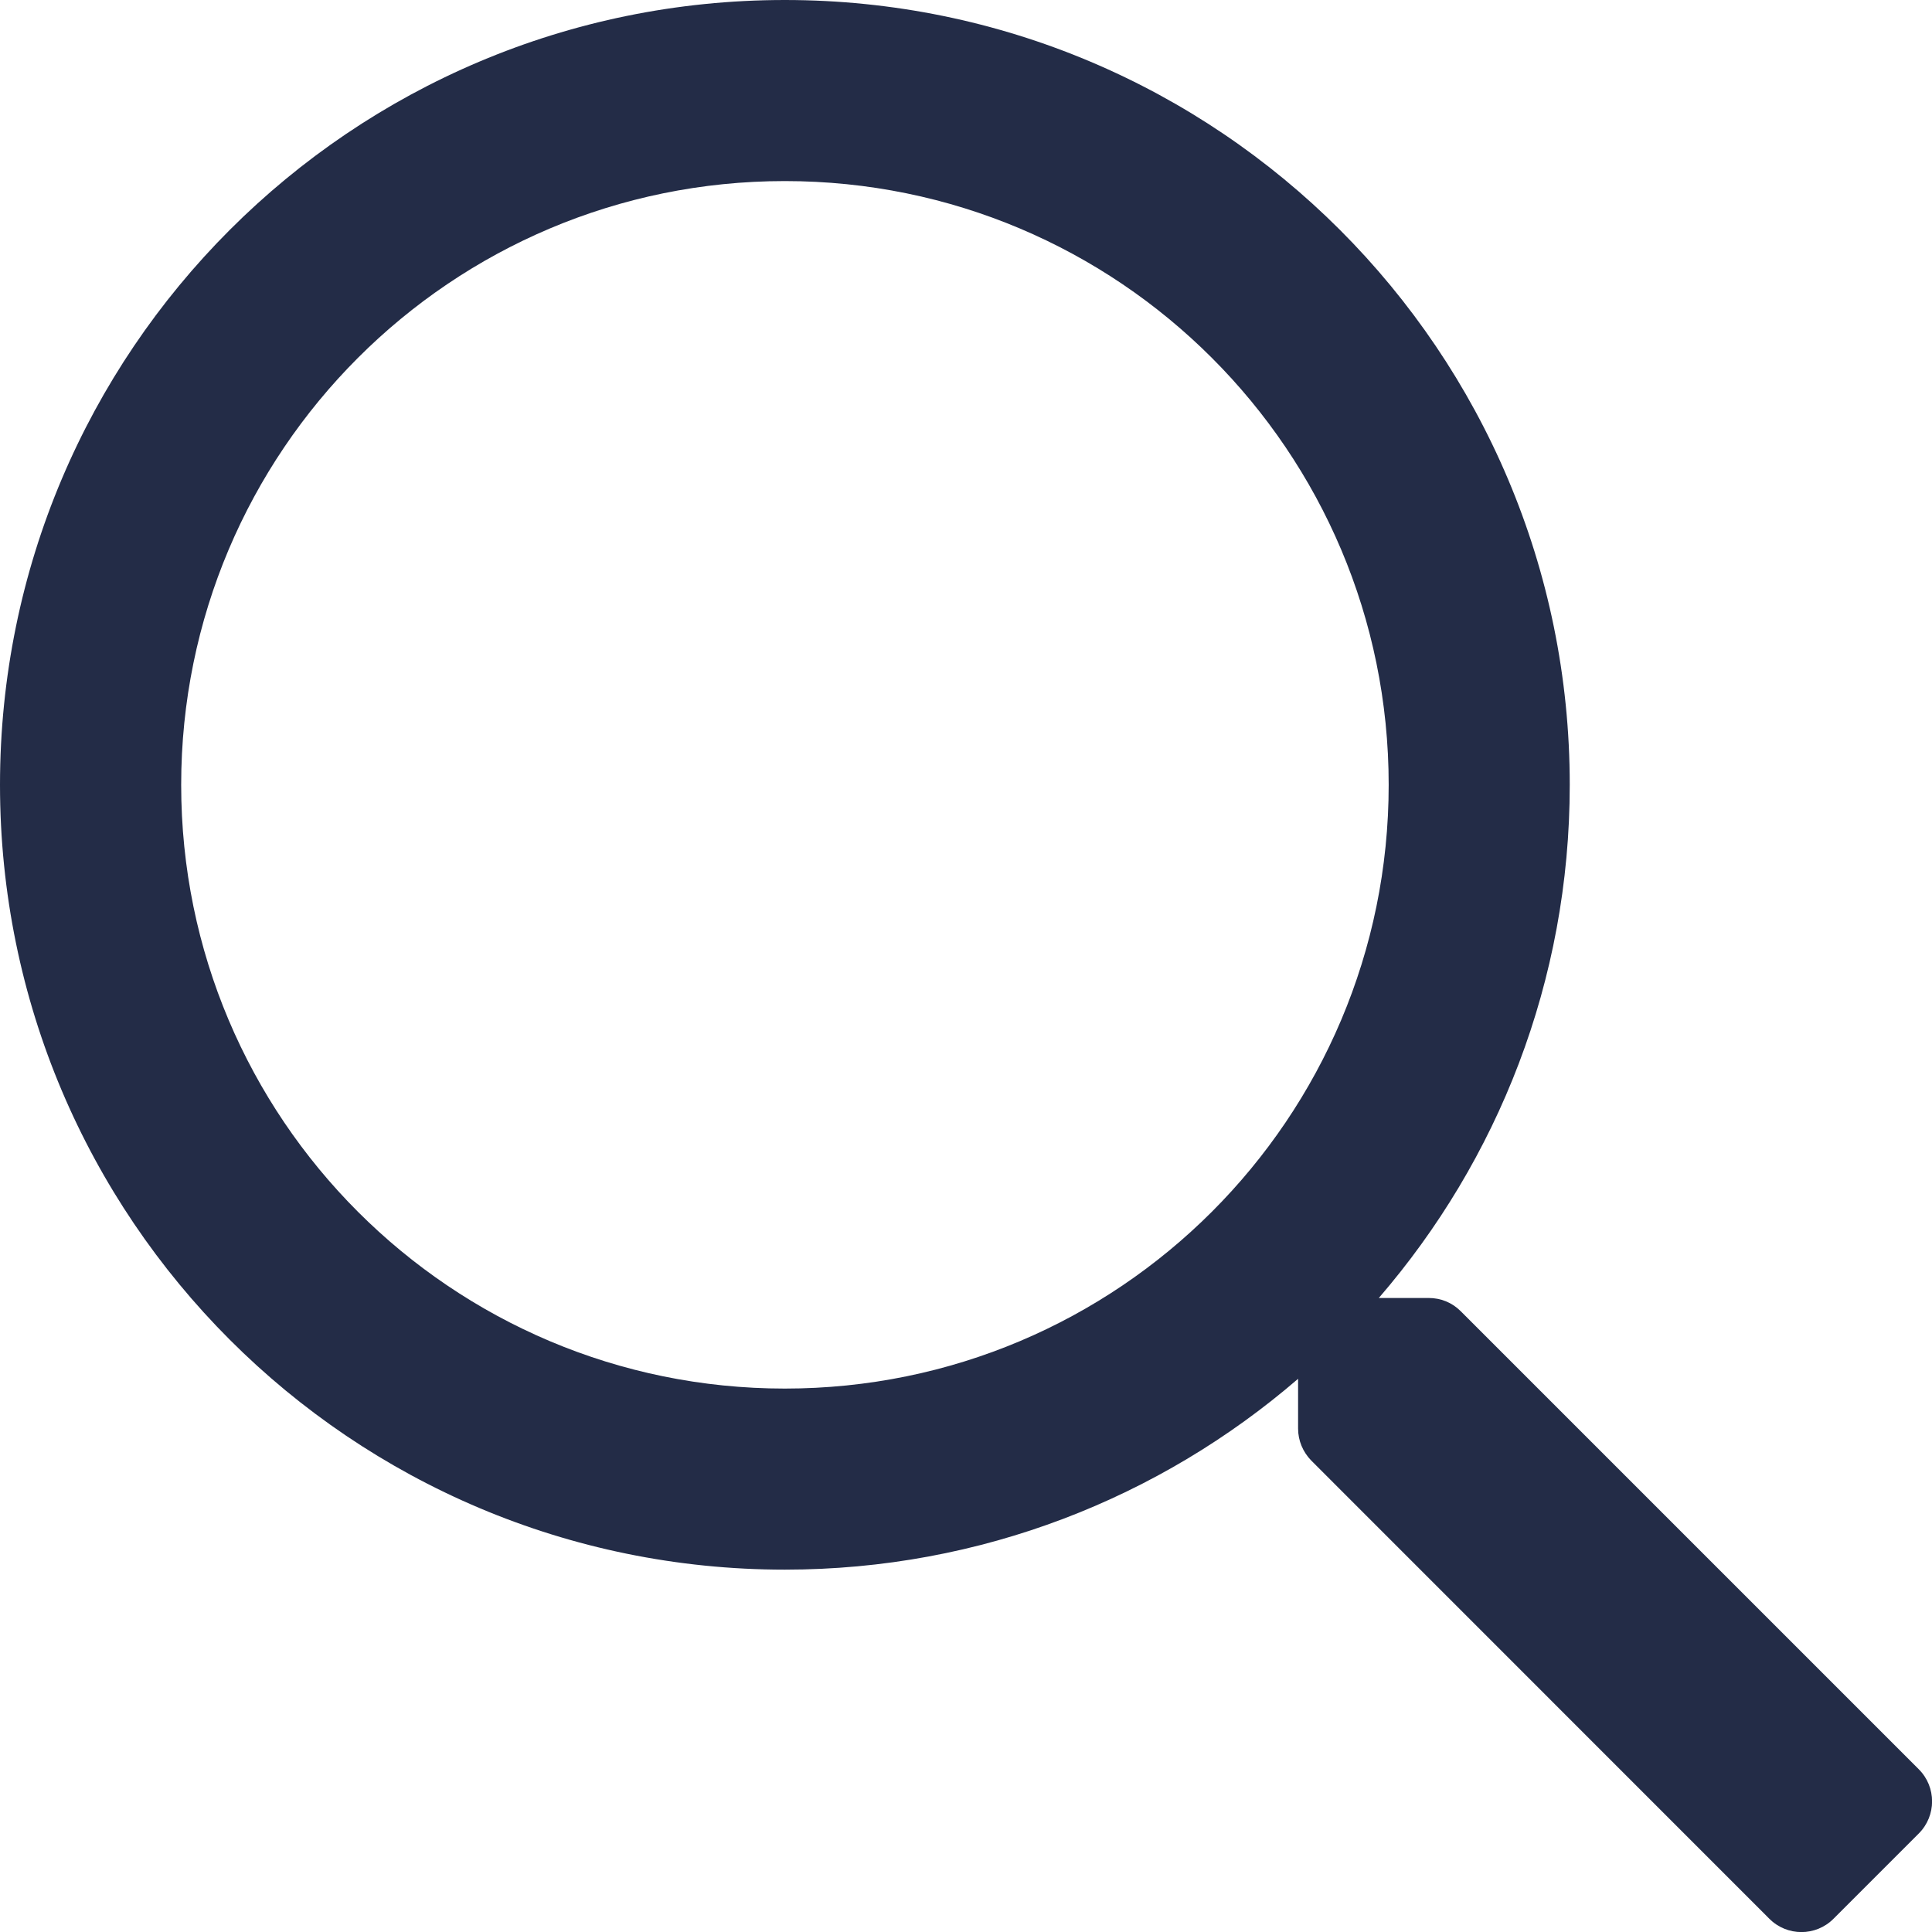
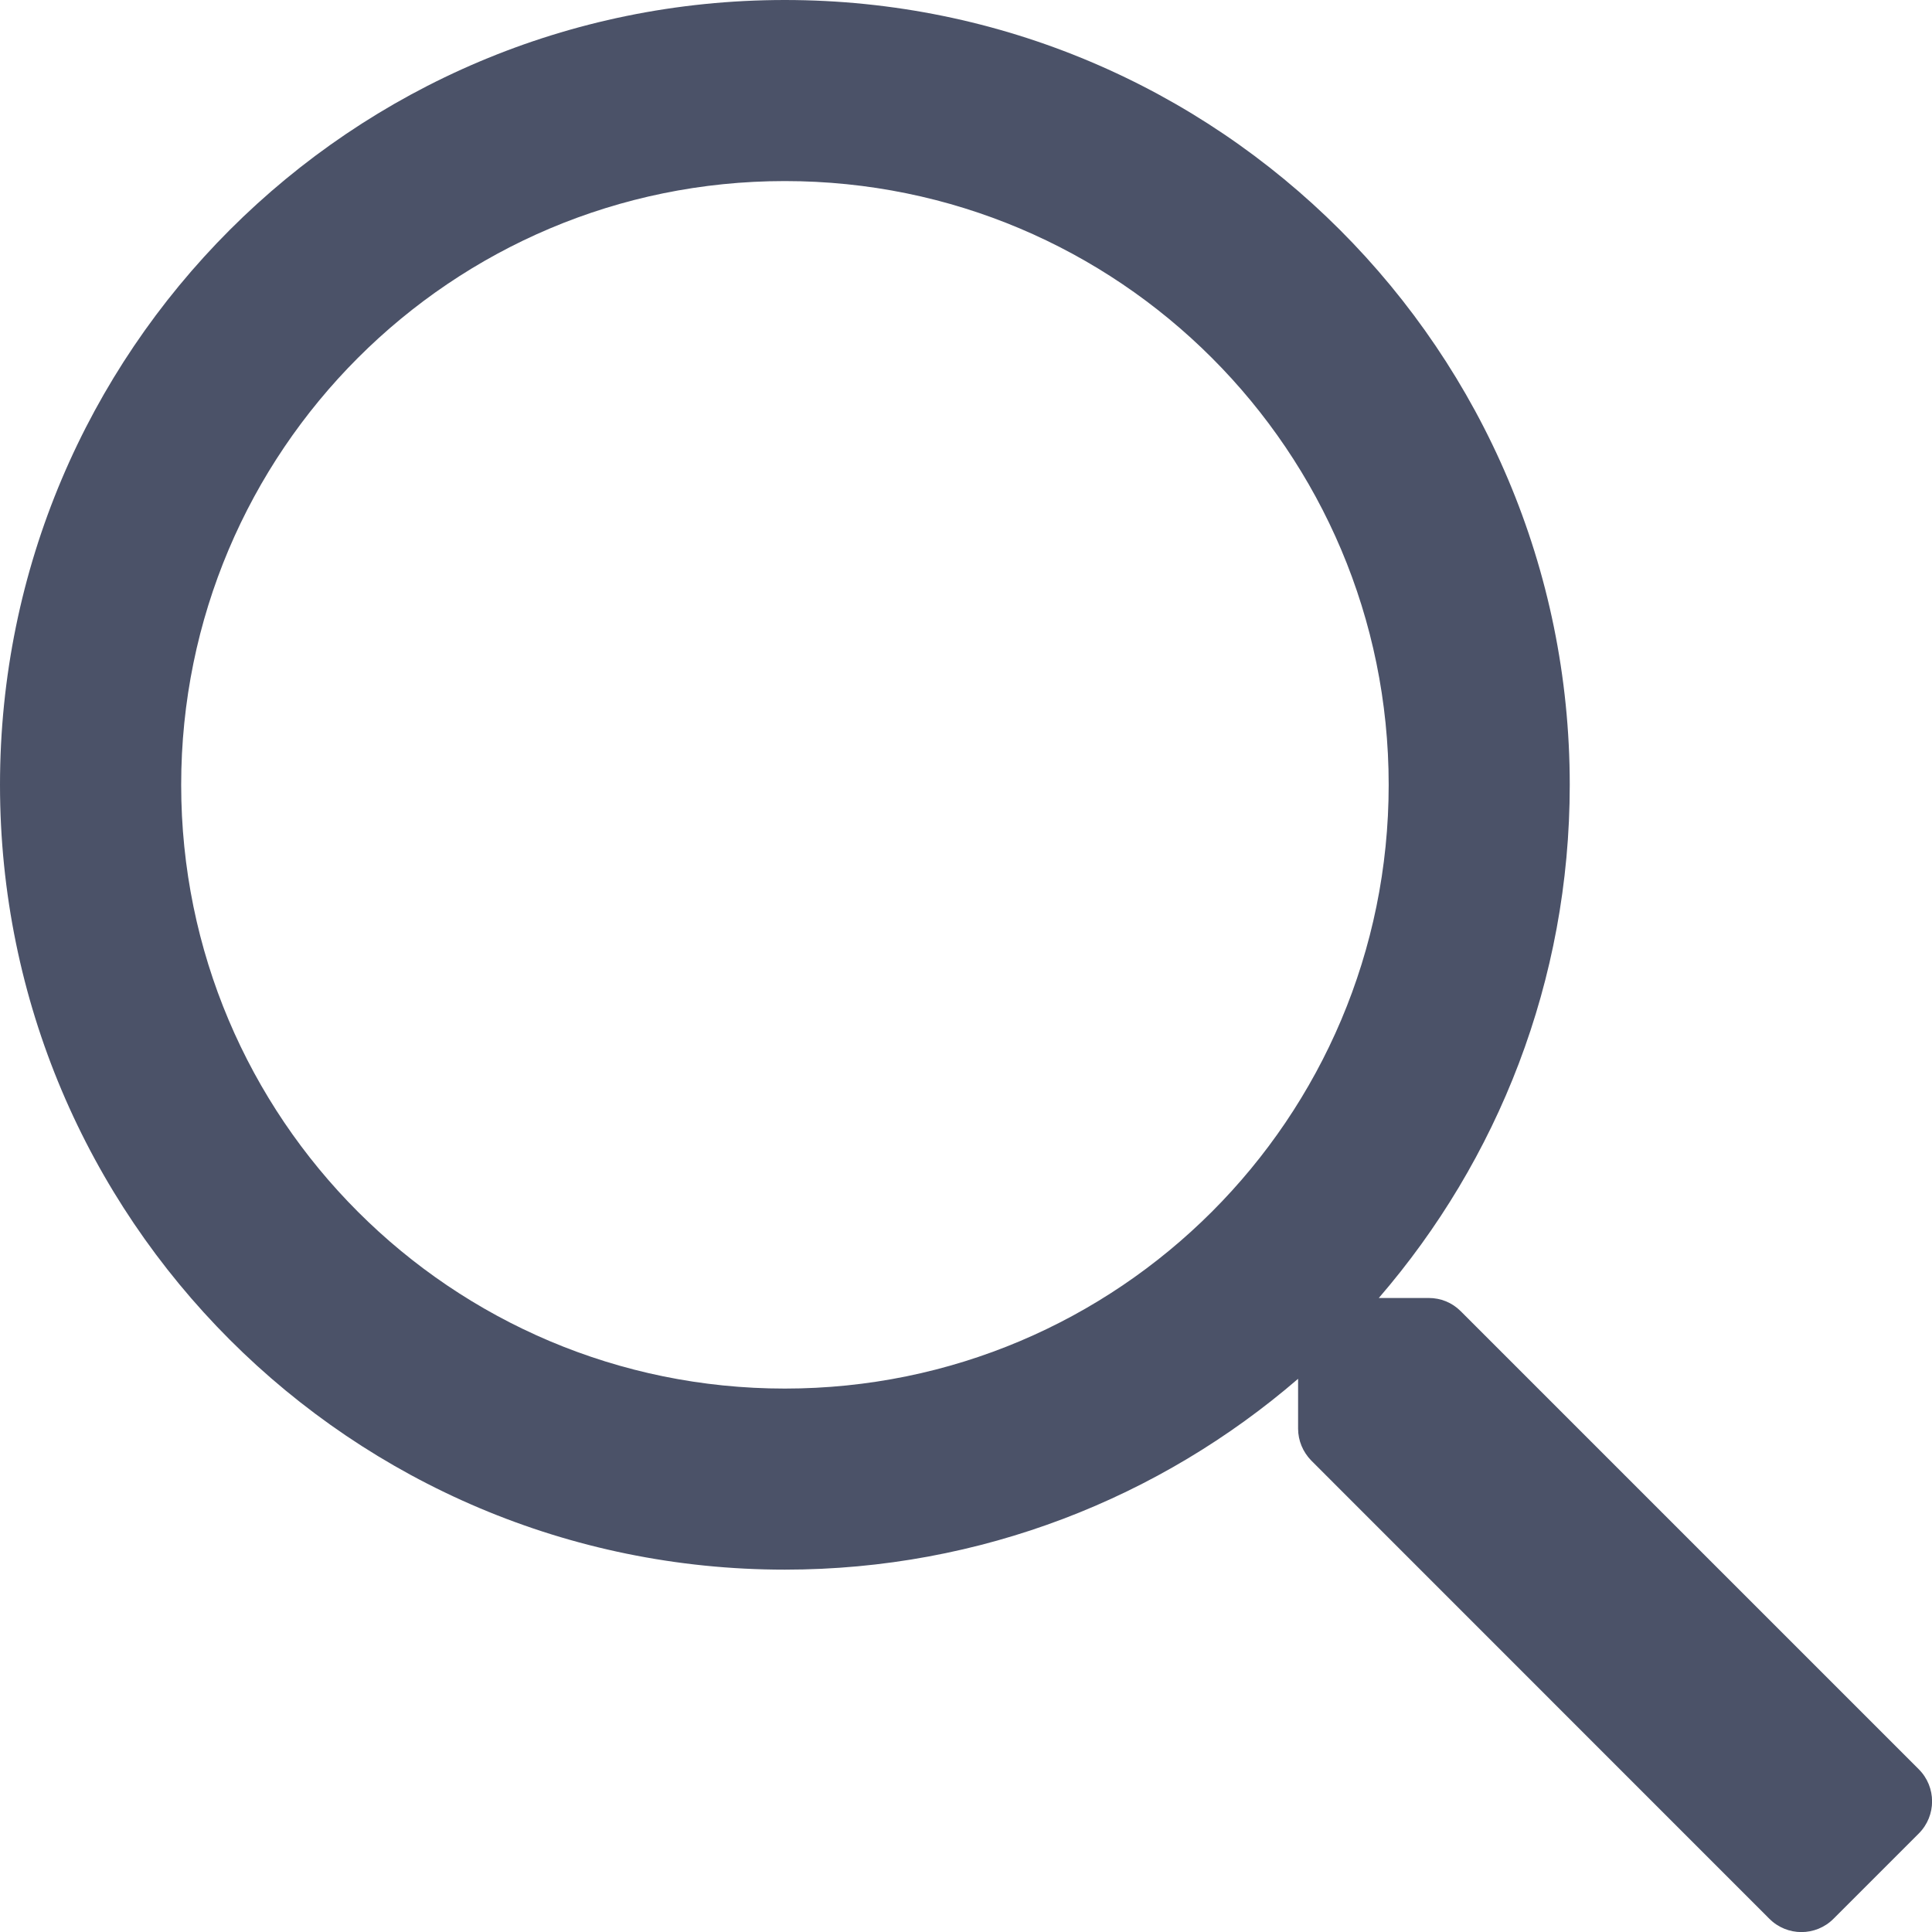
<svg xmlns="http://www.w3.org/2000/svg" width="18" height="18" viewBox="0 0 18 18" fill="none">
-   <path d="M17.877 16.484L13.609 12.216C13.528 12.135 13.423 12.093 13.31 12.093H12.846C13.954 10.81 14.625 9.14 14.625 7.312C14.625 3.273 11.352 -0 7.312 -0C3.273 -0 0 3.273 0 7.312C0 11.351 3.273 14.624 7.312 14.624C9.141 14.624 10.81 13.953 12.094 12.846V13.31C12.094 13.422 12.139 13.528 12.217 13.608L16.485 17.877C16.65 18.042 16.917 18.042 17.082 17.877L17.877 17.082C18.042 16.917 18.042 16.649 17.877 16.484ZM7.312 12.937C4.205 12.937 1.688 10.42 1.688 7.312C1.688 4.204 4.205 1.687 7.312 1.687C10.42 1.687 12.938 4.204 12.938 7.312C12.938 10.42 10.42 12.937 7.312 12.937Z" fill="#232C47" />
+   <path d="M17.877 16.484L13.609 12.216C13.528 12.135 13.423 12.093 13.31 12.093H12.846C13.954 10.81 14.625 9.14 14.625 7.312C14.625 3.273 11.352 -0 7.312 -0C3.273 -0 0 3.273 0 7.312C0 11.351 3.273 14.624 7.312 14.624C9.141 14.624 10.81 13.953 12.094 12.846V13.31C12.094 13.422 12.139 13.528 12.217 13.608L16.485 17.877C16.65 18.042 16.917 18.042 17.082 17.877L17.877 17.082C18.042 16.917 18.042 16.649 17.877 16.484ZM7.312 12.937C4.205 12.937 1.688 10.42 1.688 7.312C1.688 4.204 4.205 1.687 7.312 1.687C10.42 1.687 12.938 4.204 12.938 7.312C12.938 10.42 10.42 12.937 7.312 12.937Z" fill="#4b5268" />
</svg>
